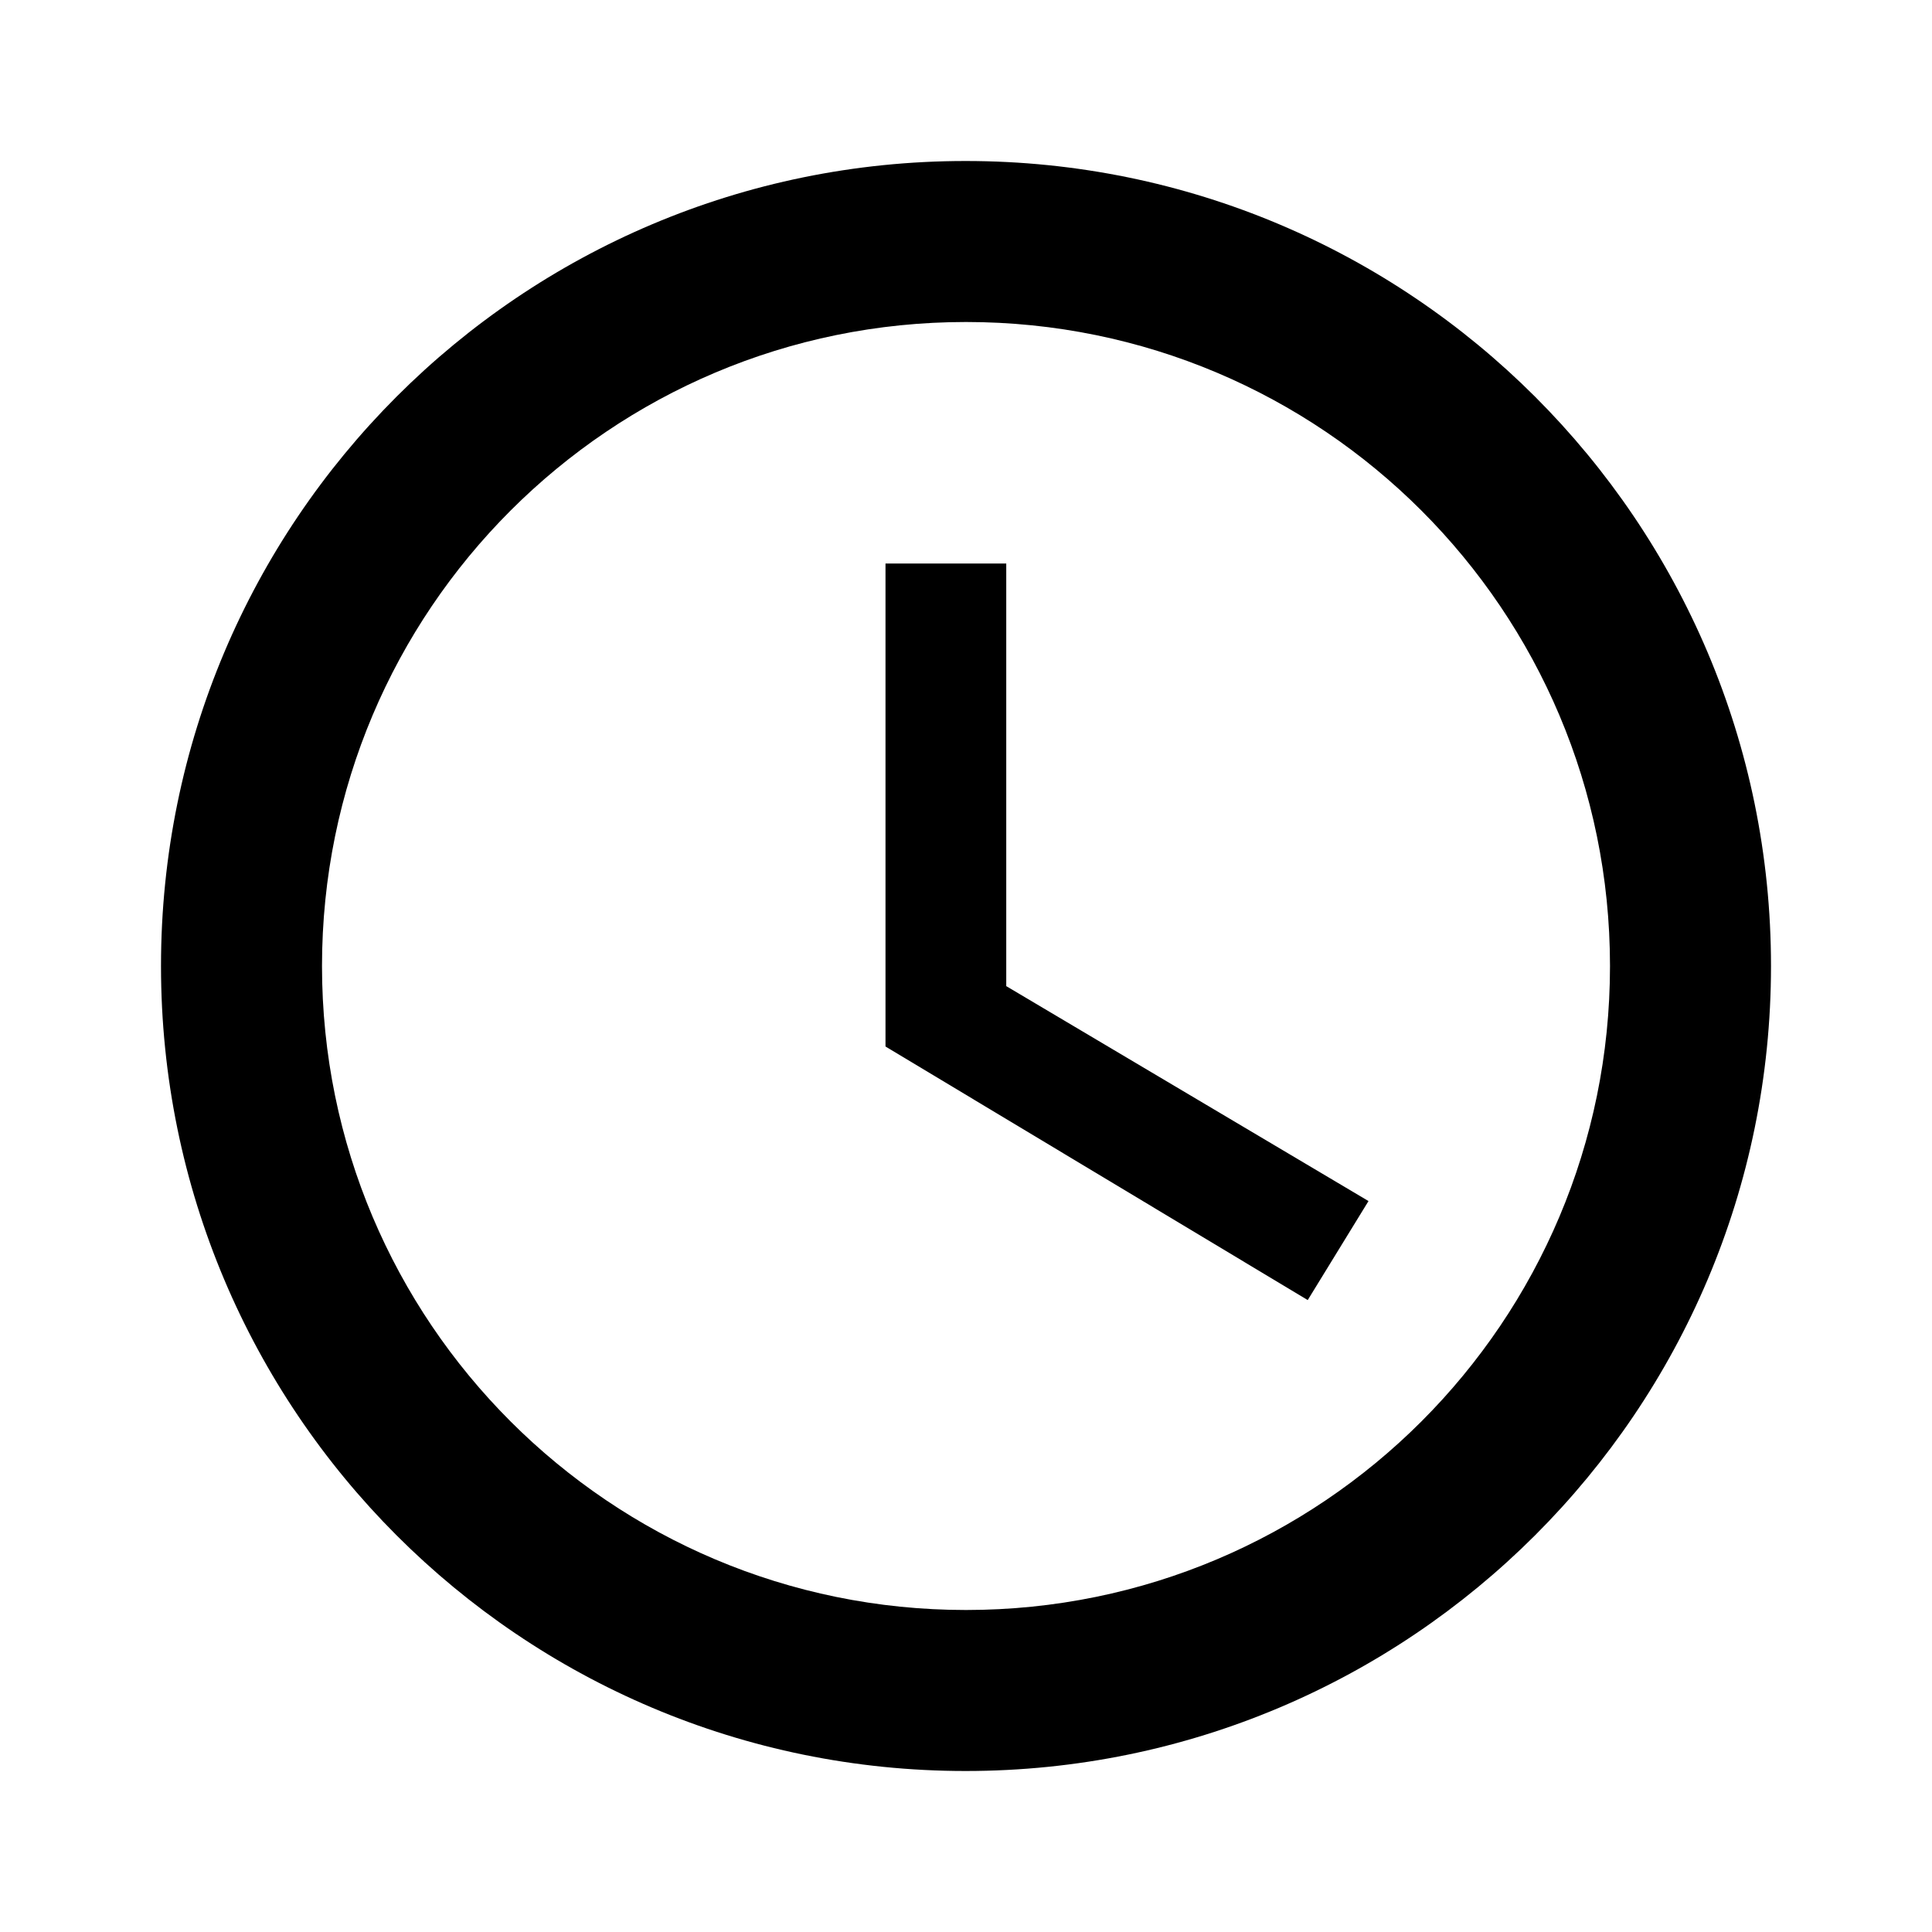
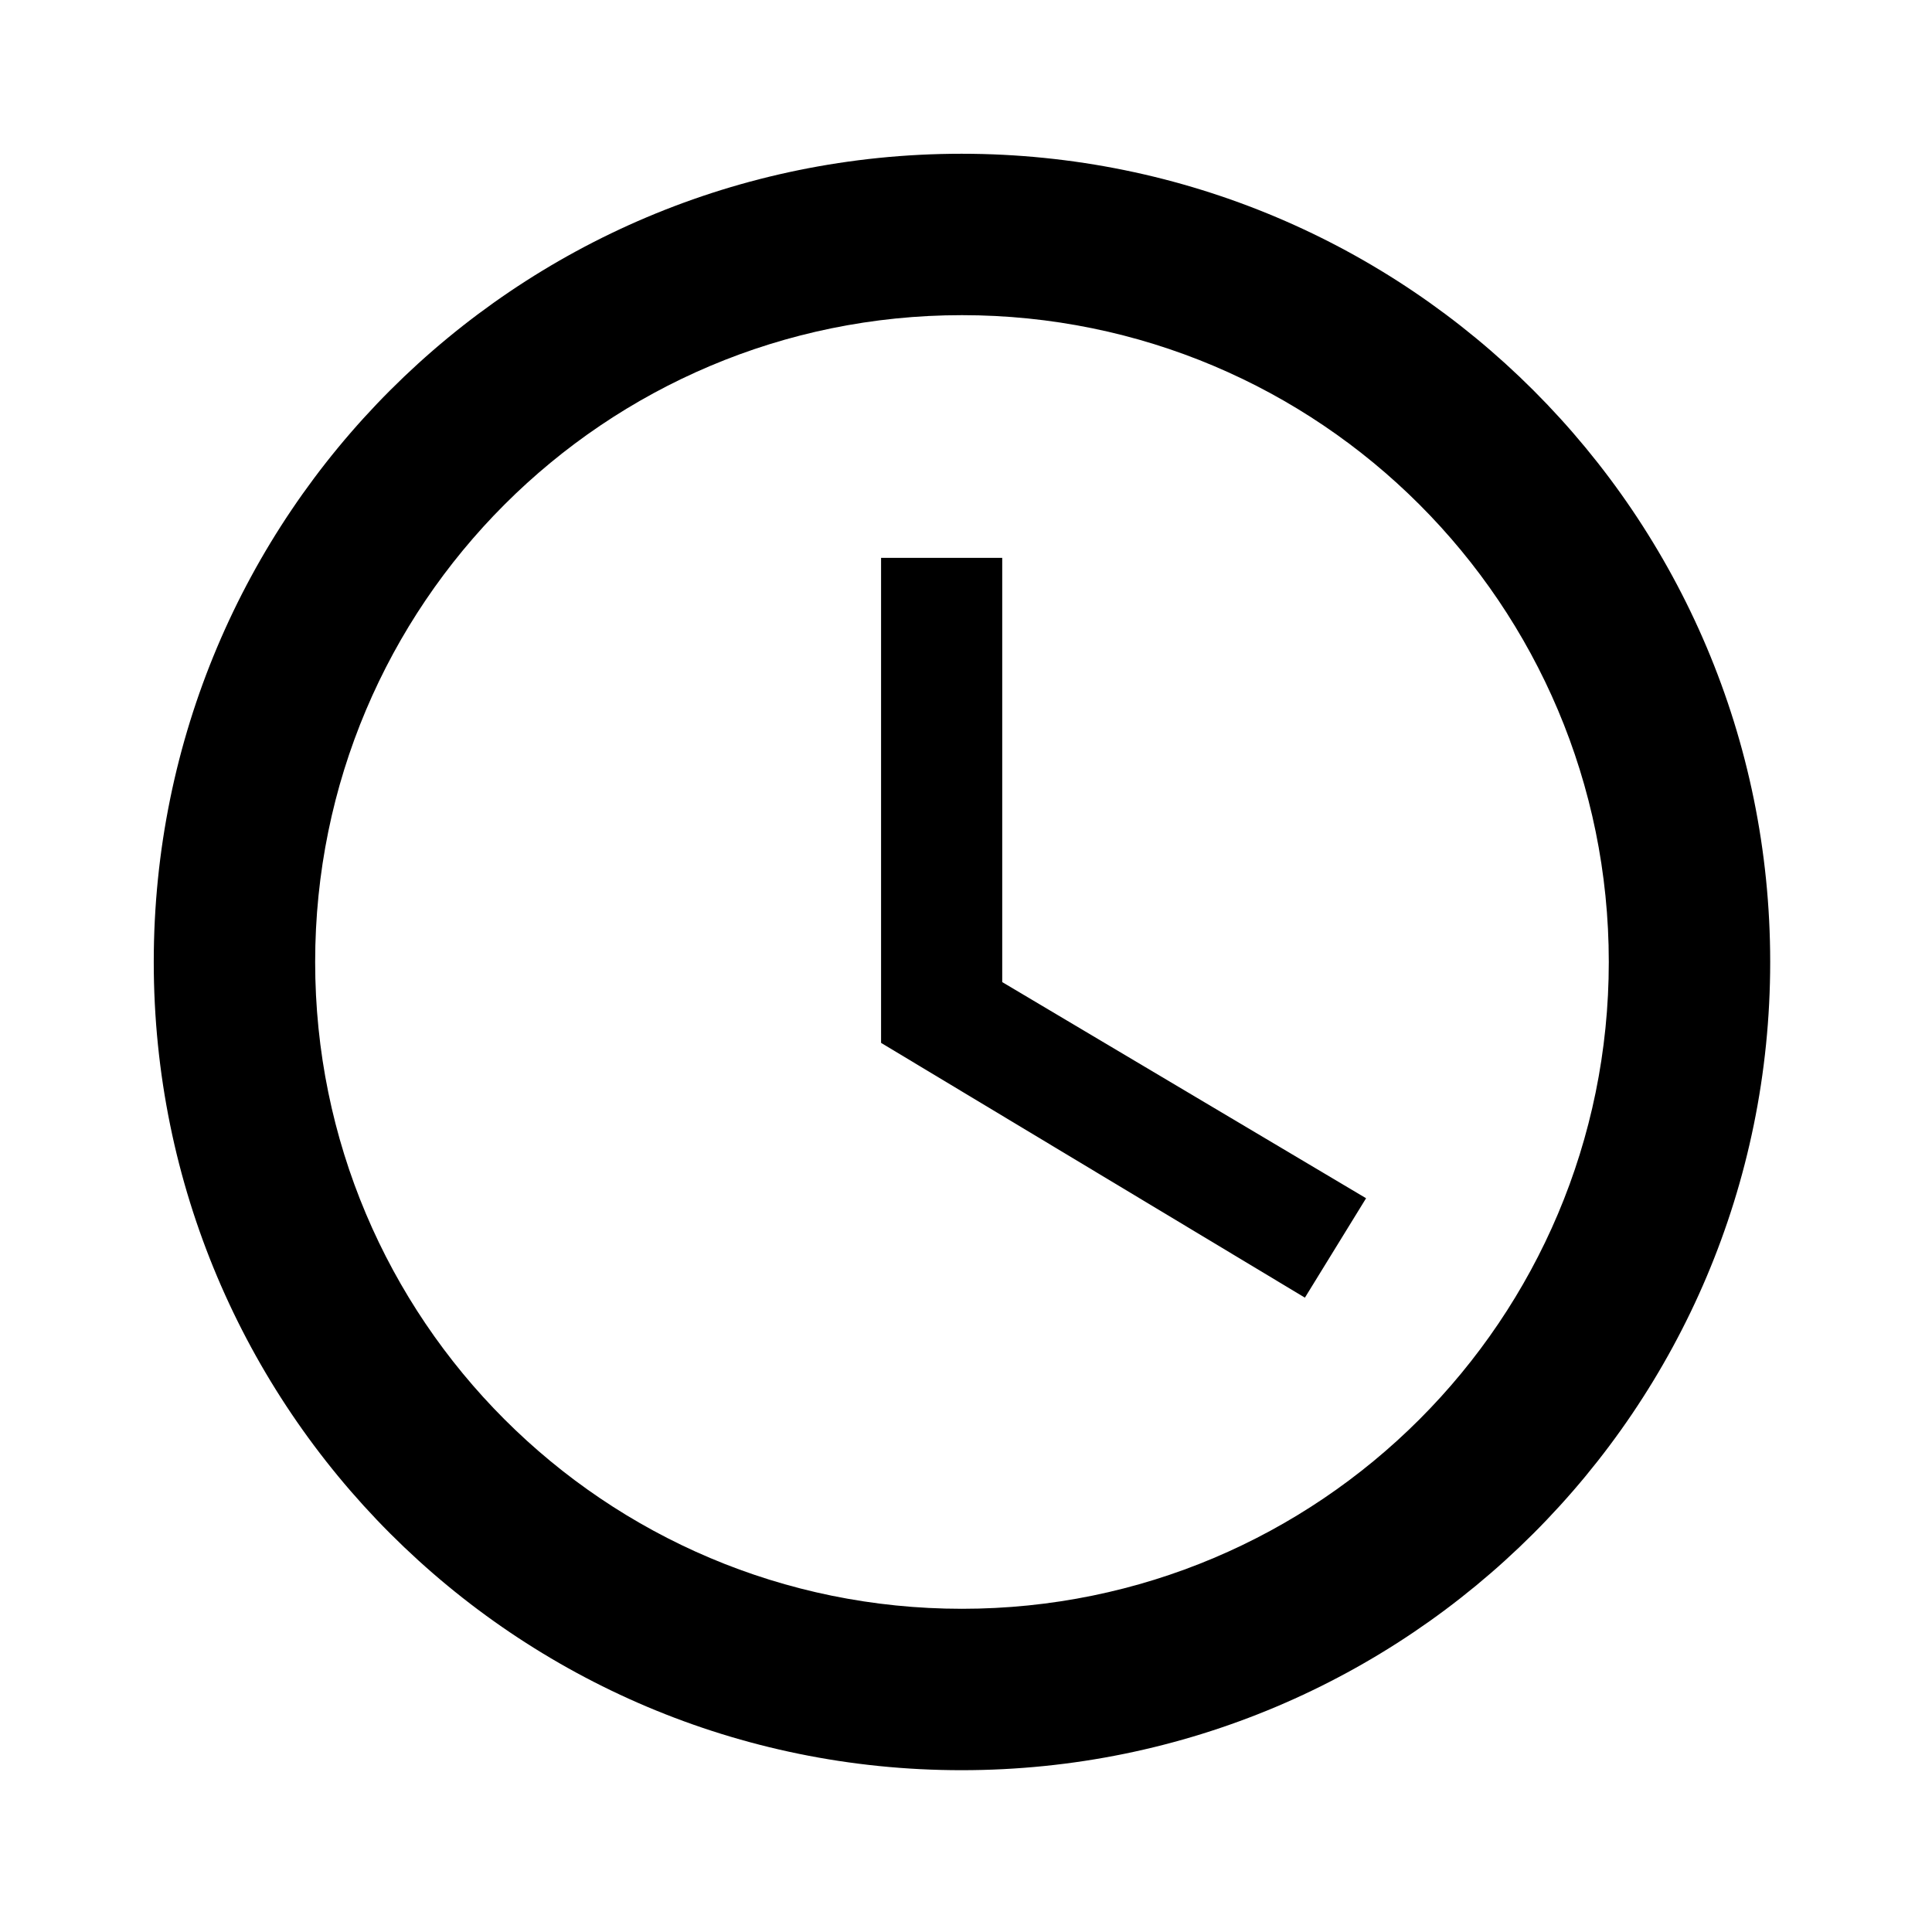
- <svg xmlns="http://www.w3.org/2000/svg" width="48" height="48" viewBox="0 0 48 48">
-   <path d="M23.99 4c-11.05 0-19.99 8.95-19.99 20s8.94 20 19.99 20c11.05 0 20.01-8.95 20.01-20s-8.96-20-20.01-20zm.01 36c-8.84 0-16-7.16-16-16s7.16-16 16-16 16 7.16 16 16-7.16 16-16 16z" />
-   <path d="M0 0h48v48h-48z" fill="none" />
-   <path d="M25 14h-3v12l10.49 6.3 1.51-2.46-9-5.34z" />
+ <svg xmlns="http://www.w3.org/2000/svg" version="1.1" id="Layer_1" x="0px" y="0px" viewBox="0 0 480 480" enable-background="new 0 0 480 480" xml:space="preserve">
+   <path d="M238.9,38.2C127.9,38.2,38.2,128,38.2,239s89.8,200.8,200.7,200.8S439.8,350,439.8,239S349.9,38.2,238.9,38.2z M239,399.7  c-88.8,0-160.7-71.9-160.7-160.7S150.2,78.3,239,78.3S399.7,150.2,399.7,239S327.8,399.7,239,399.7z" />
+   <path d="M249,138.6h-30.1v120.5l105.3,63.3l15.2-24.7L249,244L249,138.6z" />
</svg>
